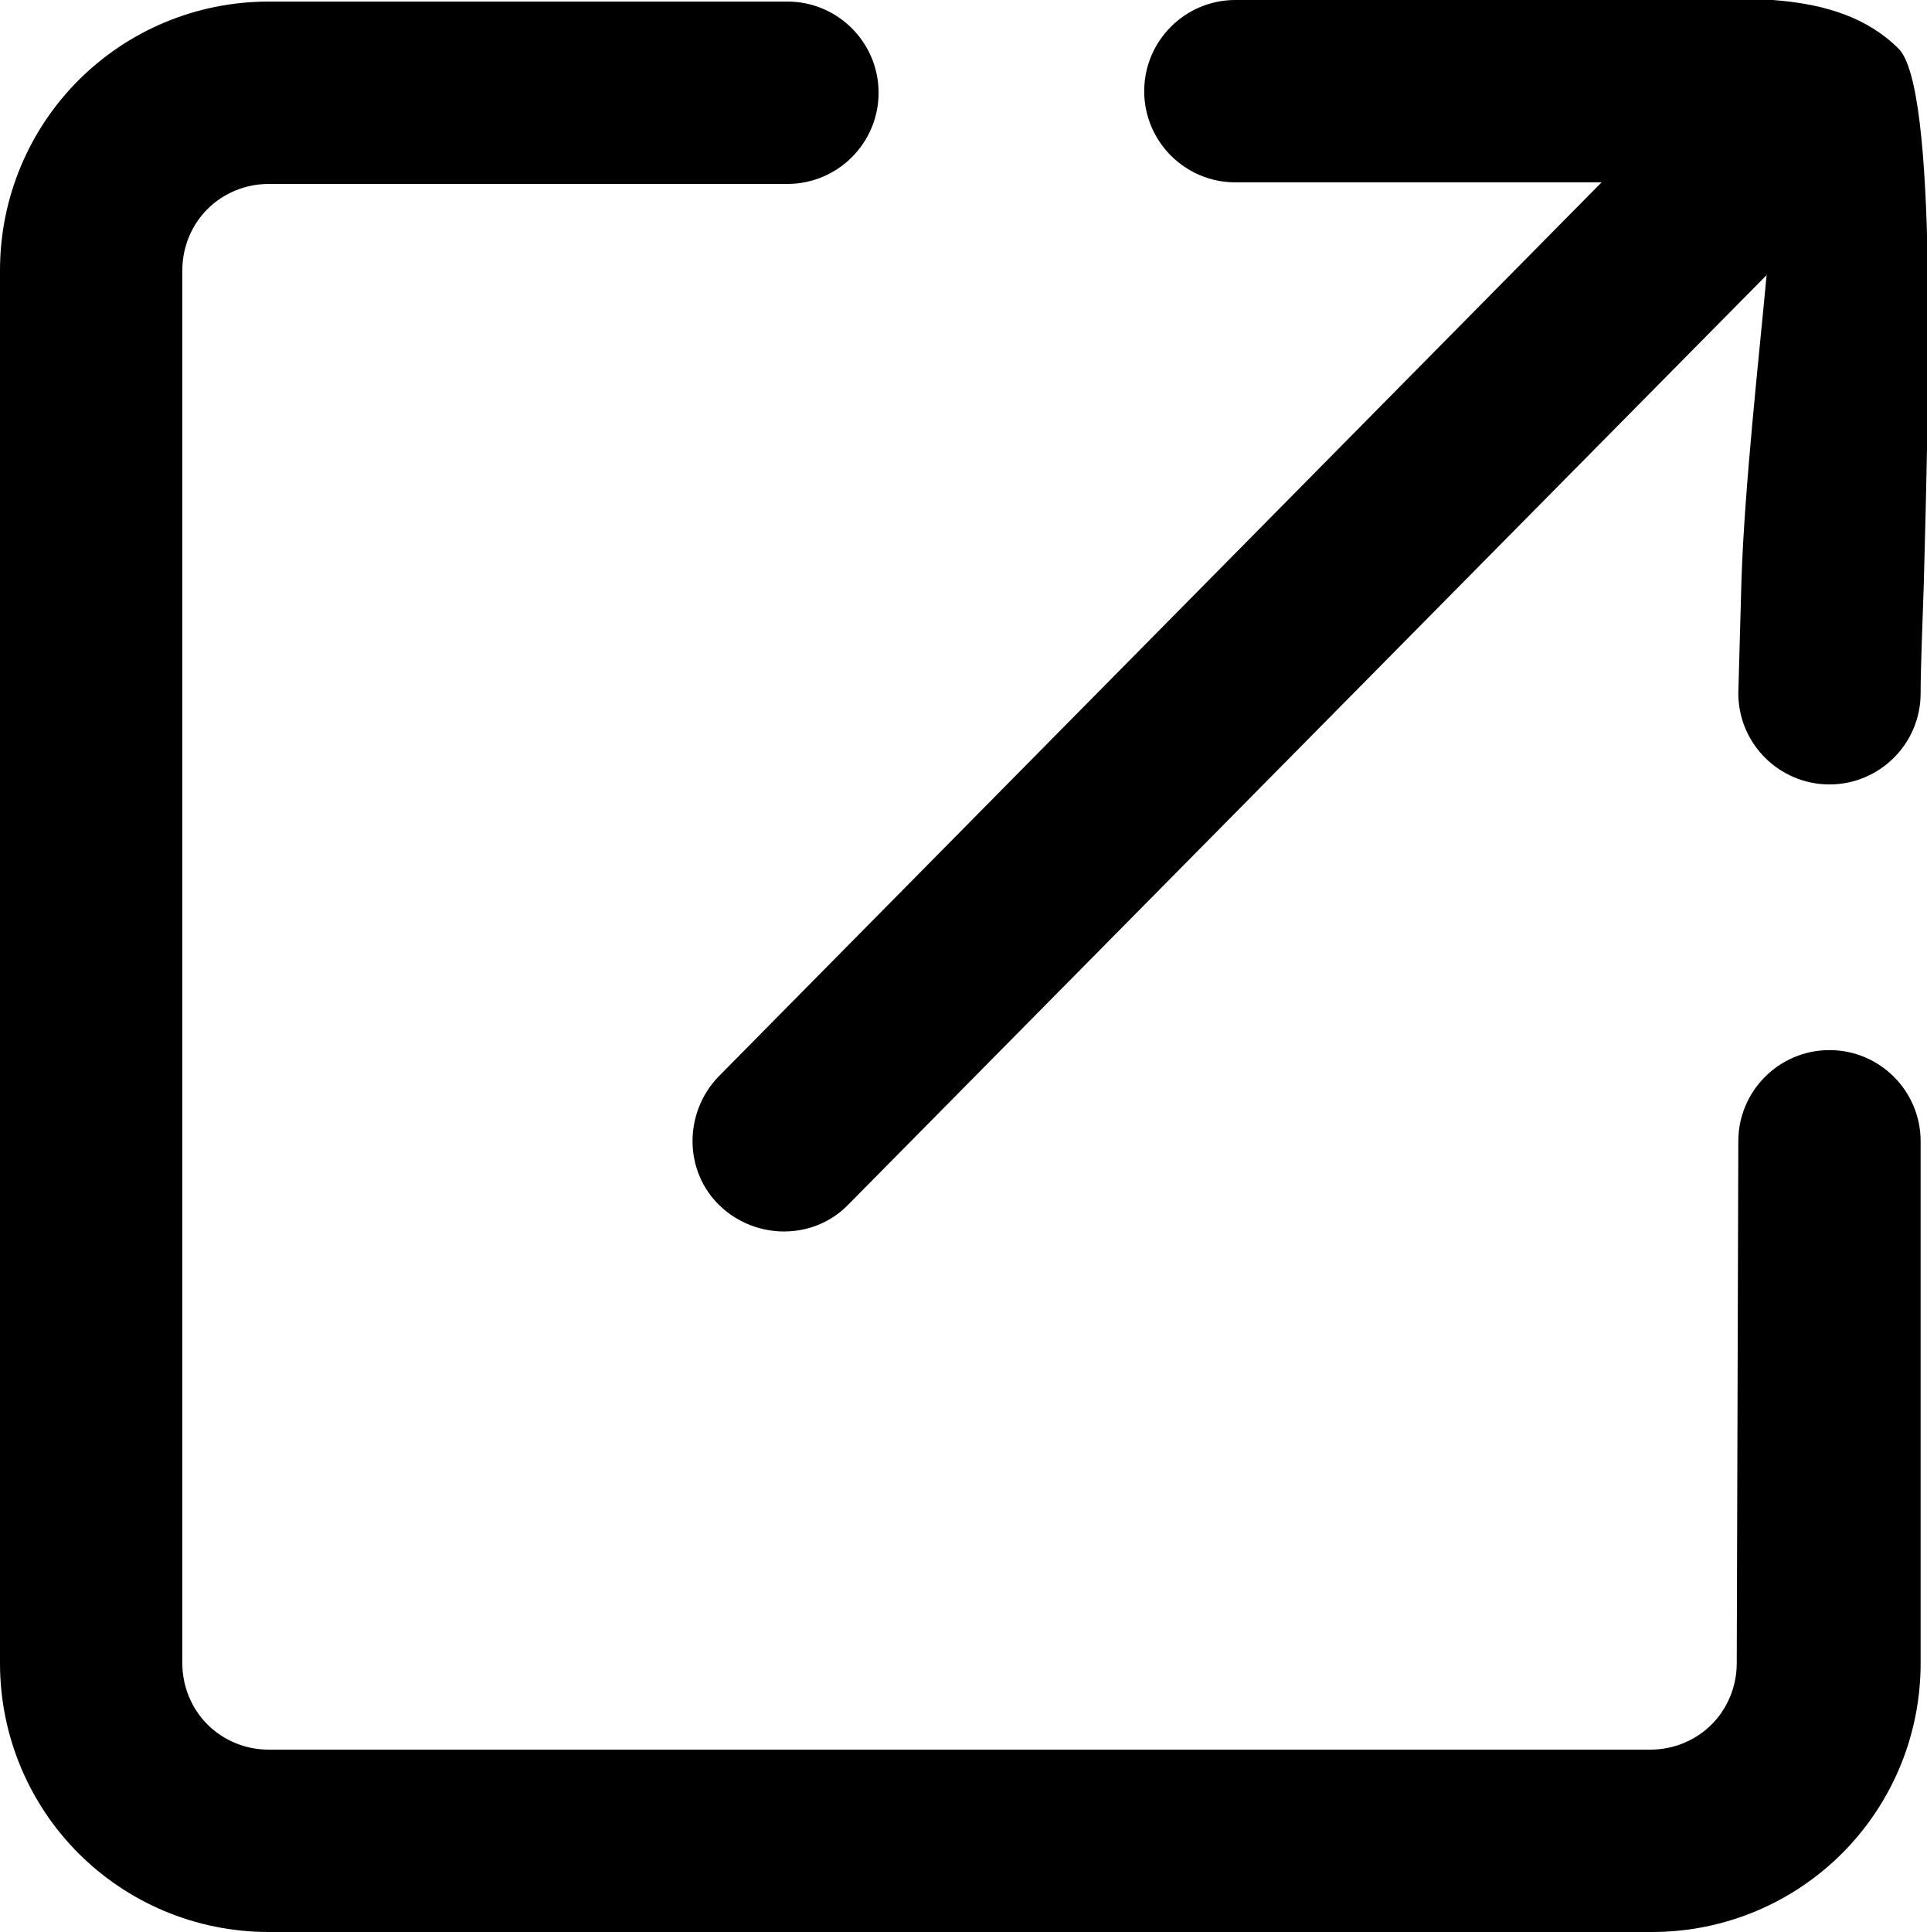
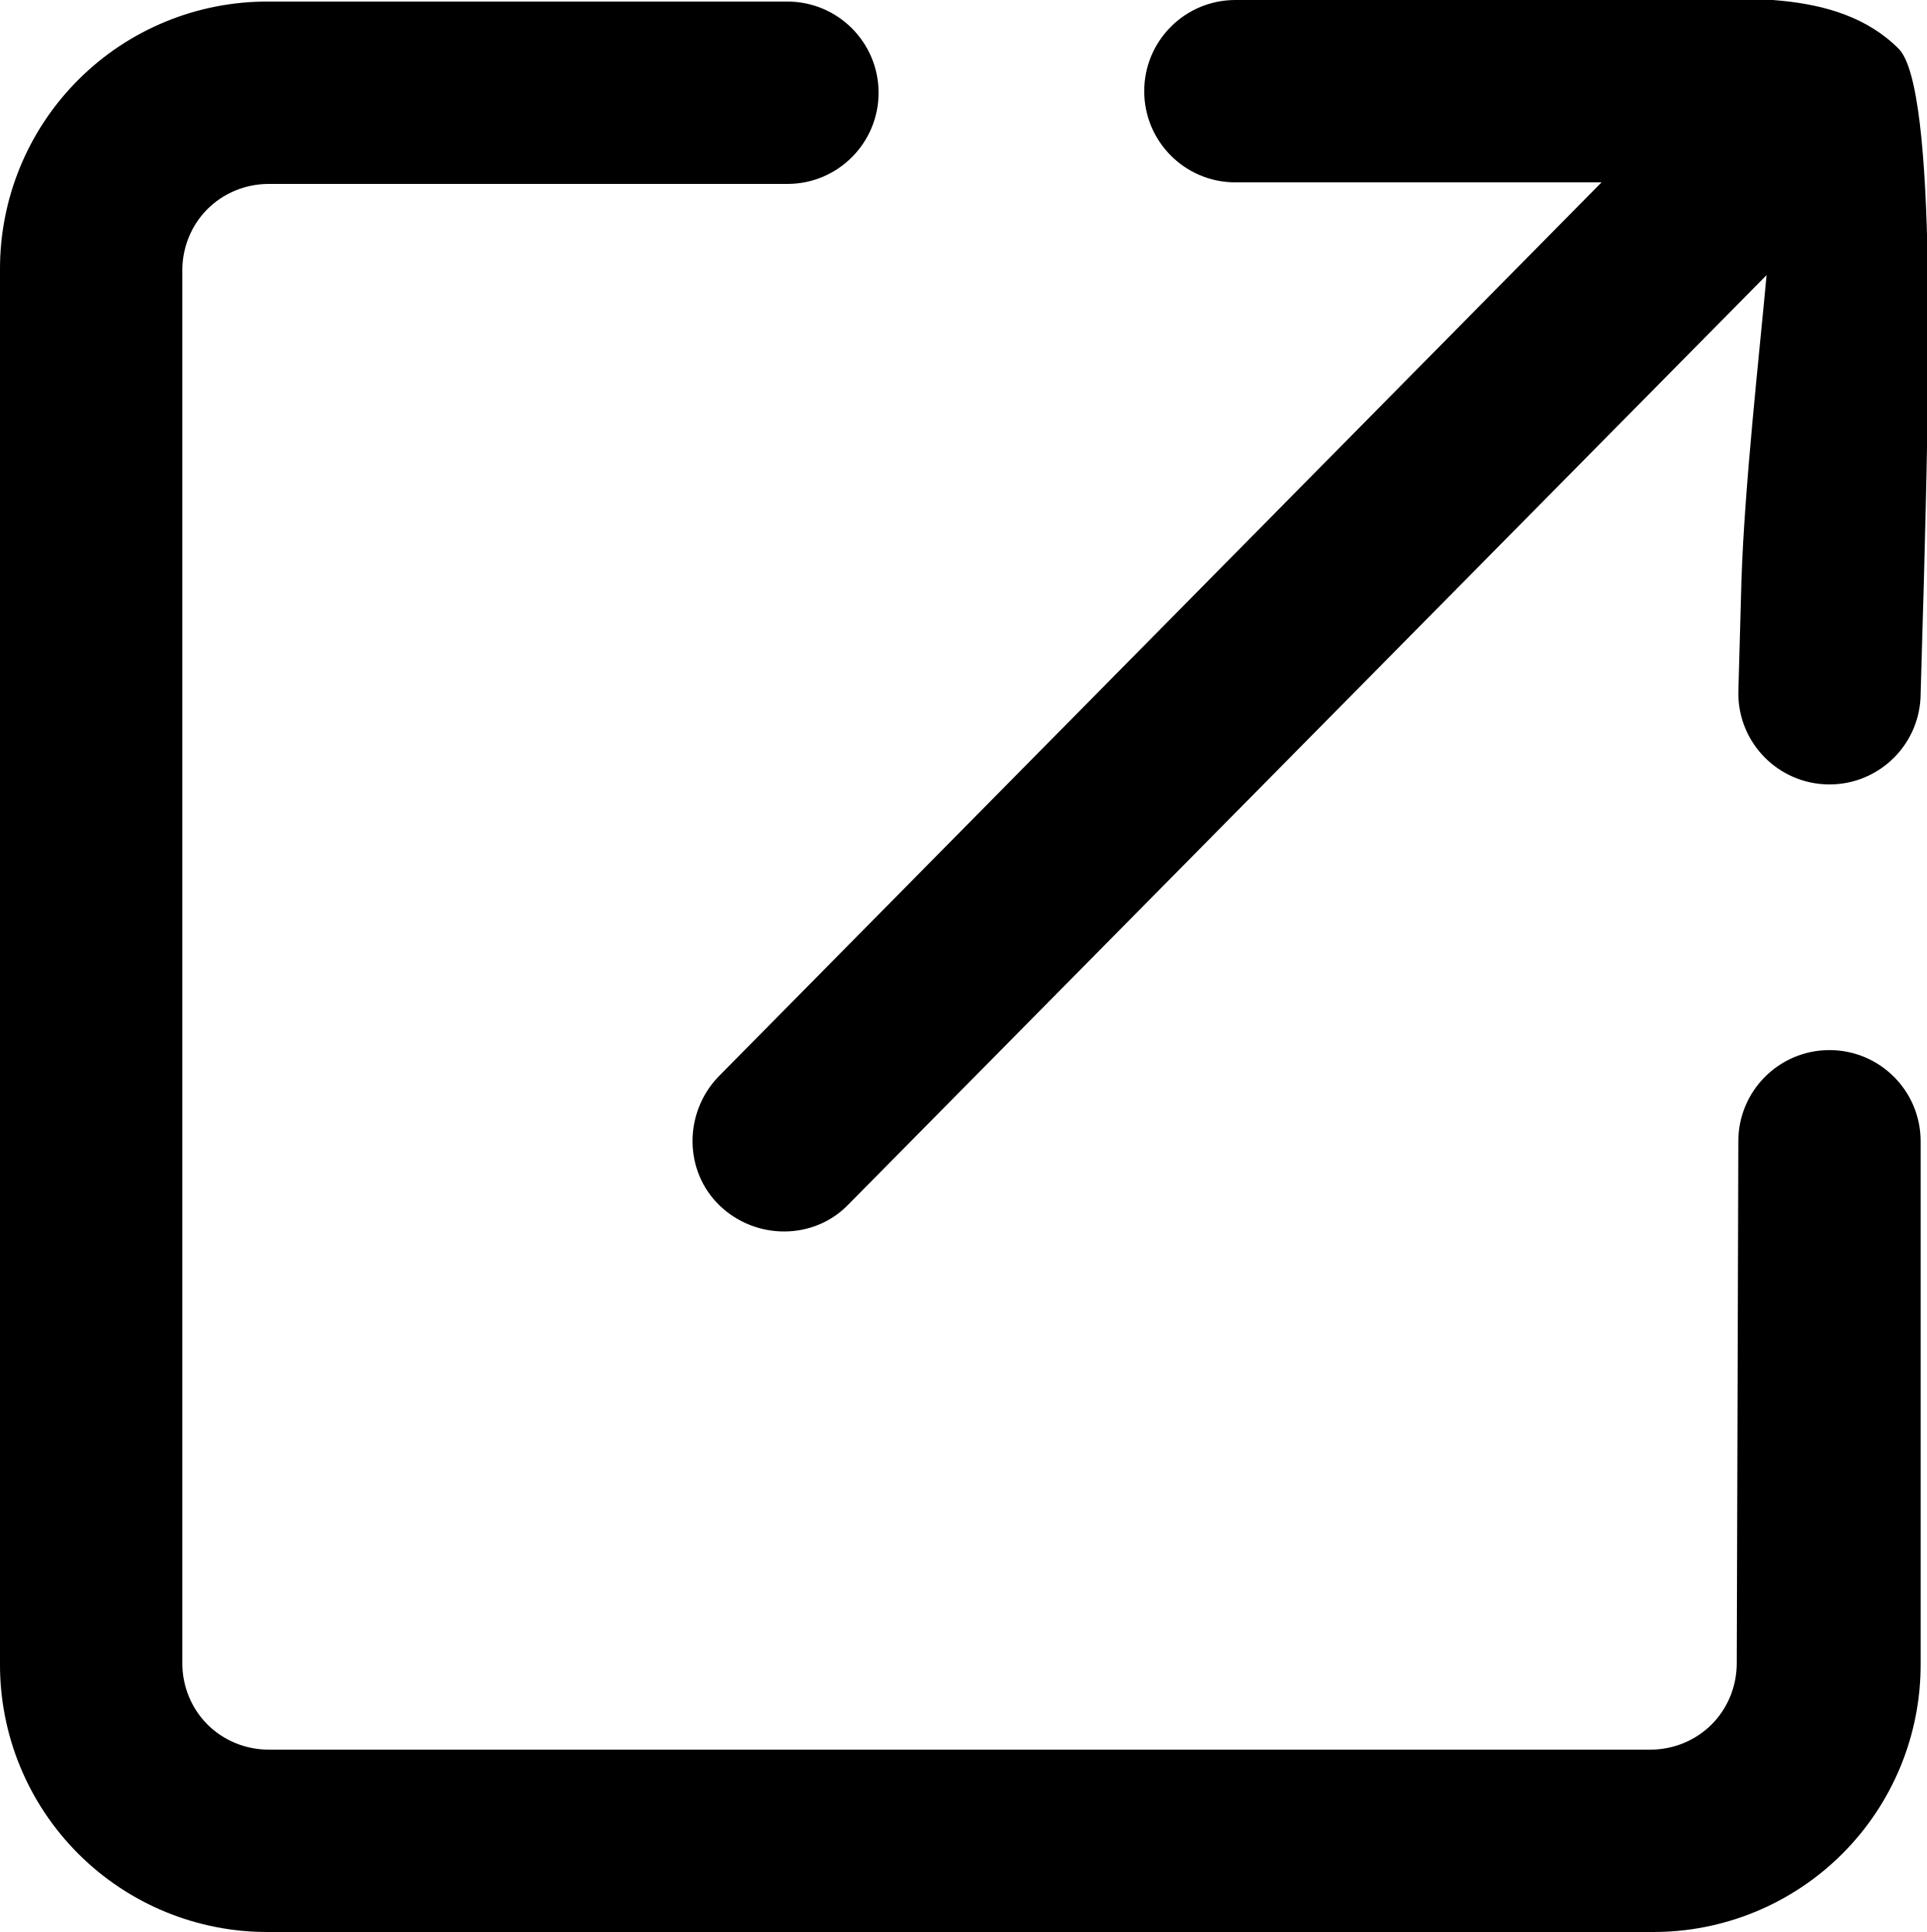
- <svg xmlns="http://www.w3.org/2000/svg" version="1.1" id="Layer_1" x="0px" y="0px" viewBox="0 0 122.6 122.9" style="enable-background:new 0 0 122.6 122.9;" xml:space="preserve">
-   <g>
-     <path d="M110.6,72.6c0-3.2,2.6-5.8,5.8-5.8s5.8,2.6,5.8,5.8v33.2c0,4.7-1.9,9-5,12.1s-7.4,5-12.1,5h-88c-4.7,0-9-1.9-12.1-5   s-5-7.4-5-12.1V17.2c0-4.7,1.9-9,5-12.1s7.4-5,12.1-5h33c3.2,0,5.8,2.6,5.8,5.8s-2.6,5.8-5.8,5.8h-33c-1.5,0-2.9,0.6-3.9,1.6   s-1.6,2.4-1.6,3.9v88.6c0,1.5,0.6,2.9,1.6,3.9s2.4,1.6,3.9,1.6H105c1.5,0,2.9-0.6,3.9-1.6s1.6-2.4,1.6-3.9L110.6,72.6L110.6,72.6z    M112.4,17.5L54,76.6c-2.2,2.3-5.9,2.3-8.2,0.1s-2.3-5.9-0.1-8.2l56.2-56.9H78.6c-3.2,0-5.8-2.6-5.8-5.8S75.4,0,78.6,0h26.5   c5.1,0,11.7-0.9,15.7,3.1c2.5,2.5,1.9,22.5,1.6,34.1c-0.1,3-0.2,5.3-0.2,6.9c0,3.2-2.6,5.8-5.8,5.8s-5.8-2.6-5.8-5.8   c0-0.3,0.1-3.3,0.2-7.2C111,30.9,111.9,22.9,112.4,17.5L112.4,17.5z" />
-   </g>
+ <svg xmlns="http://www.w3.org/2000/svg" version="1.1" x="0" y="0" viewBox="0 0 122.6 122.9" xml:space="preserve" enable-background="new 0 0 122.6 122.9">
+   <path d="M110.6 72.6a5.8 5.8 0 0 1 11.6 0v33.2a17 17 0 0 1-17.1 17.1h-88A17 17 0 0 1 0 105.8V17.2A17 17 0 0 1 17.1.1h33a5.8 5.8 0 0 1 0 11.6h-33c-1.5 0-2.9.6-3.9 1.6s-1.6 2.4-1.6 3.9v88.6c0 1.5.6 2.9 1.6 3.9s2.4 1.6 3.9 1.6H105c1.5 0 2.9-.6 3.9-1.6s1.6-2.4 1.6-3.9l.1-33.2zm1.8-55.1L54 76.6c-2.2 2.3-5.9 2.3-8.2.1s-2.3-5.9-.1-8.2l56.2-56.9H78.6a5.8 5.8 0 0 1 0-11.6h26.5c5.1 0 11.7-.9 15.7 3.1 2.5 2.5 1.9 22.5 1.6 34.1l-.2 6.9a5.8 5.8 0 0 1-11.6 0l.2-7.2c.2-6 1.1-14 1.6-19.4z" />
</svg>
